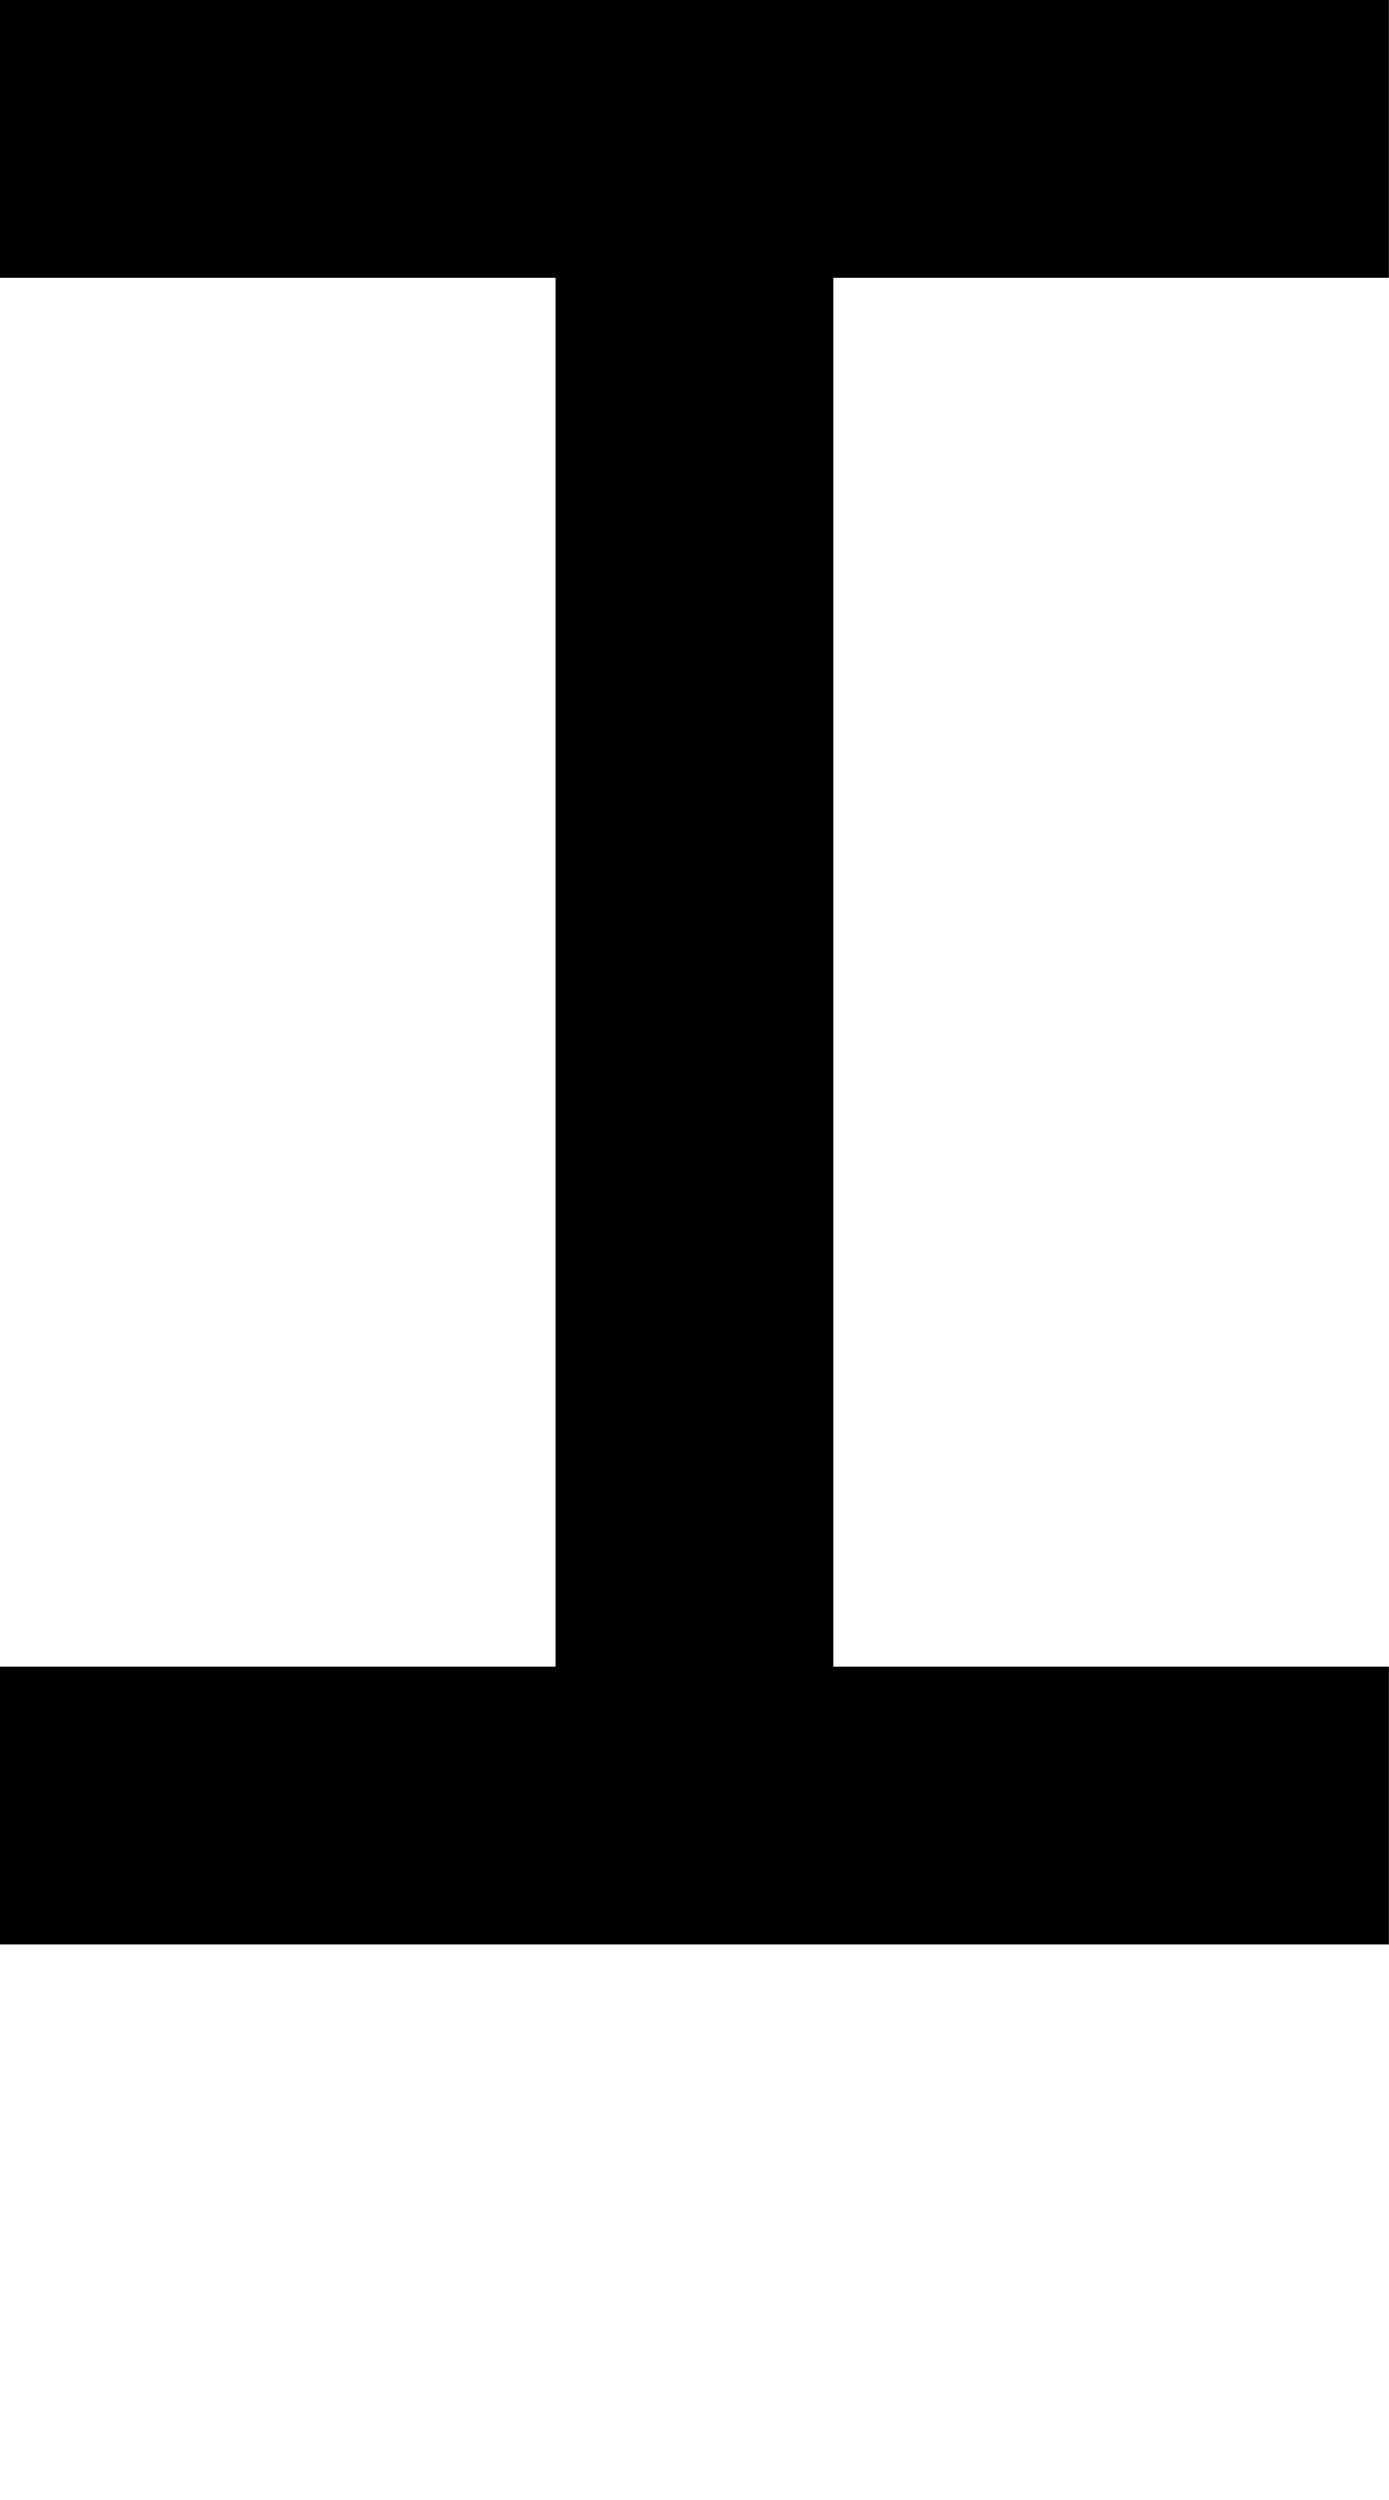
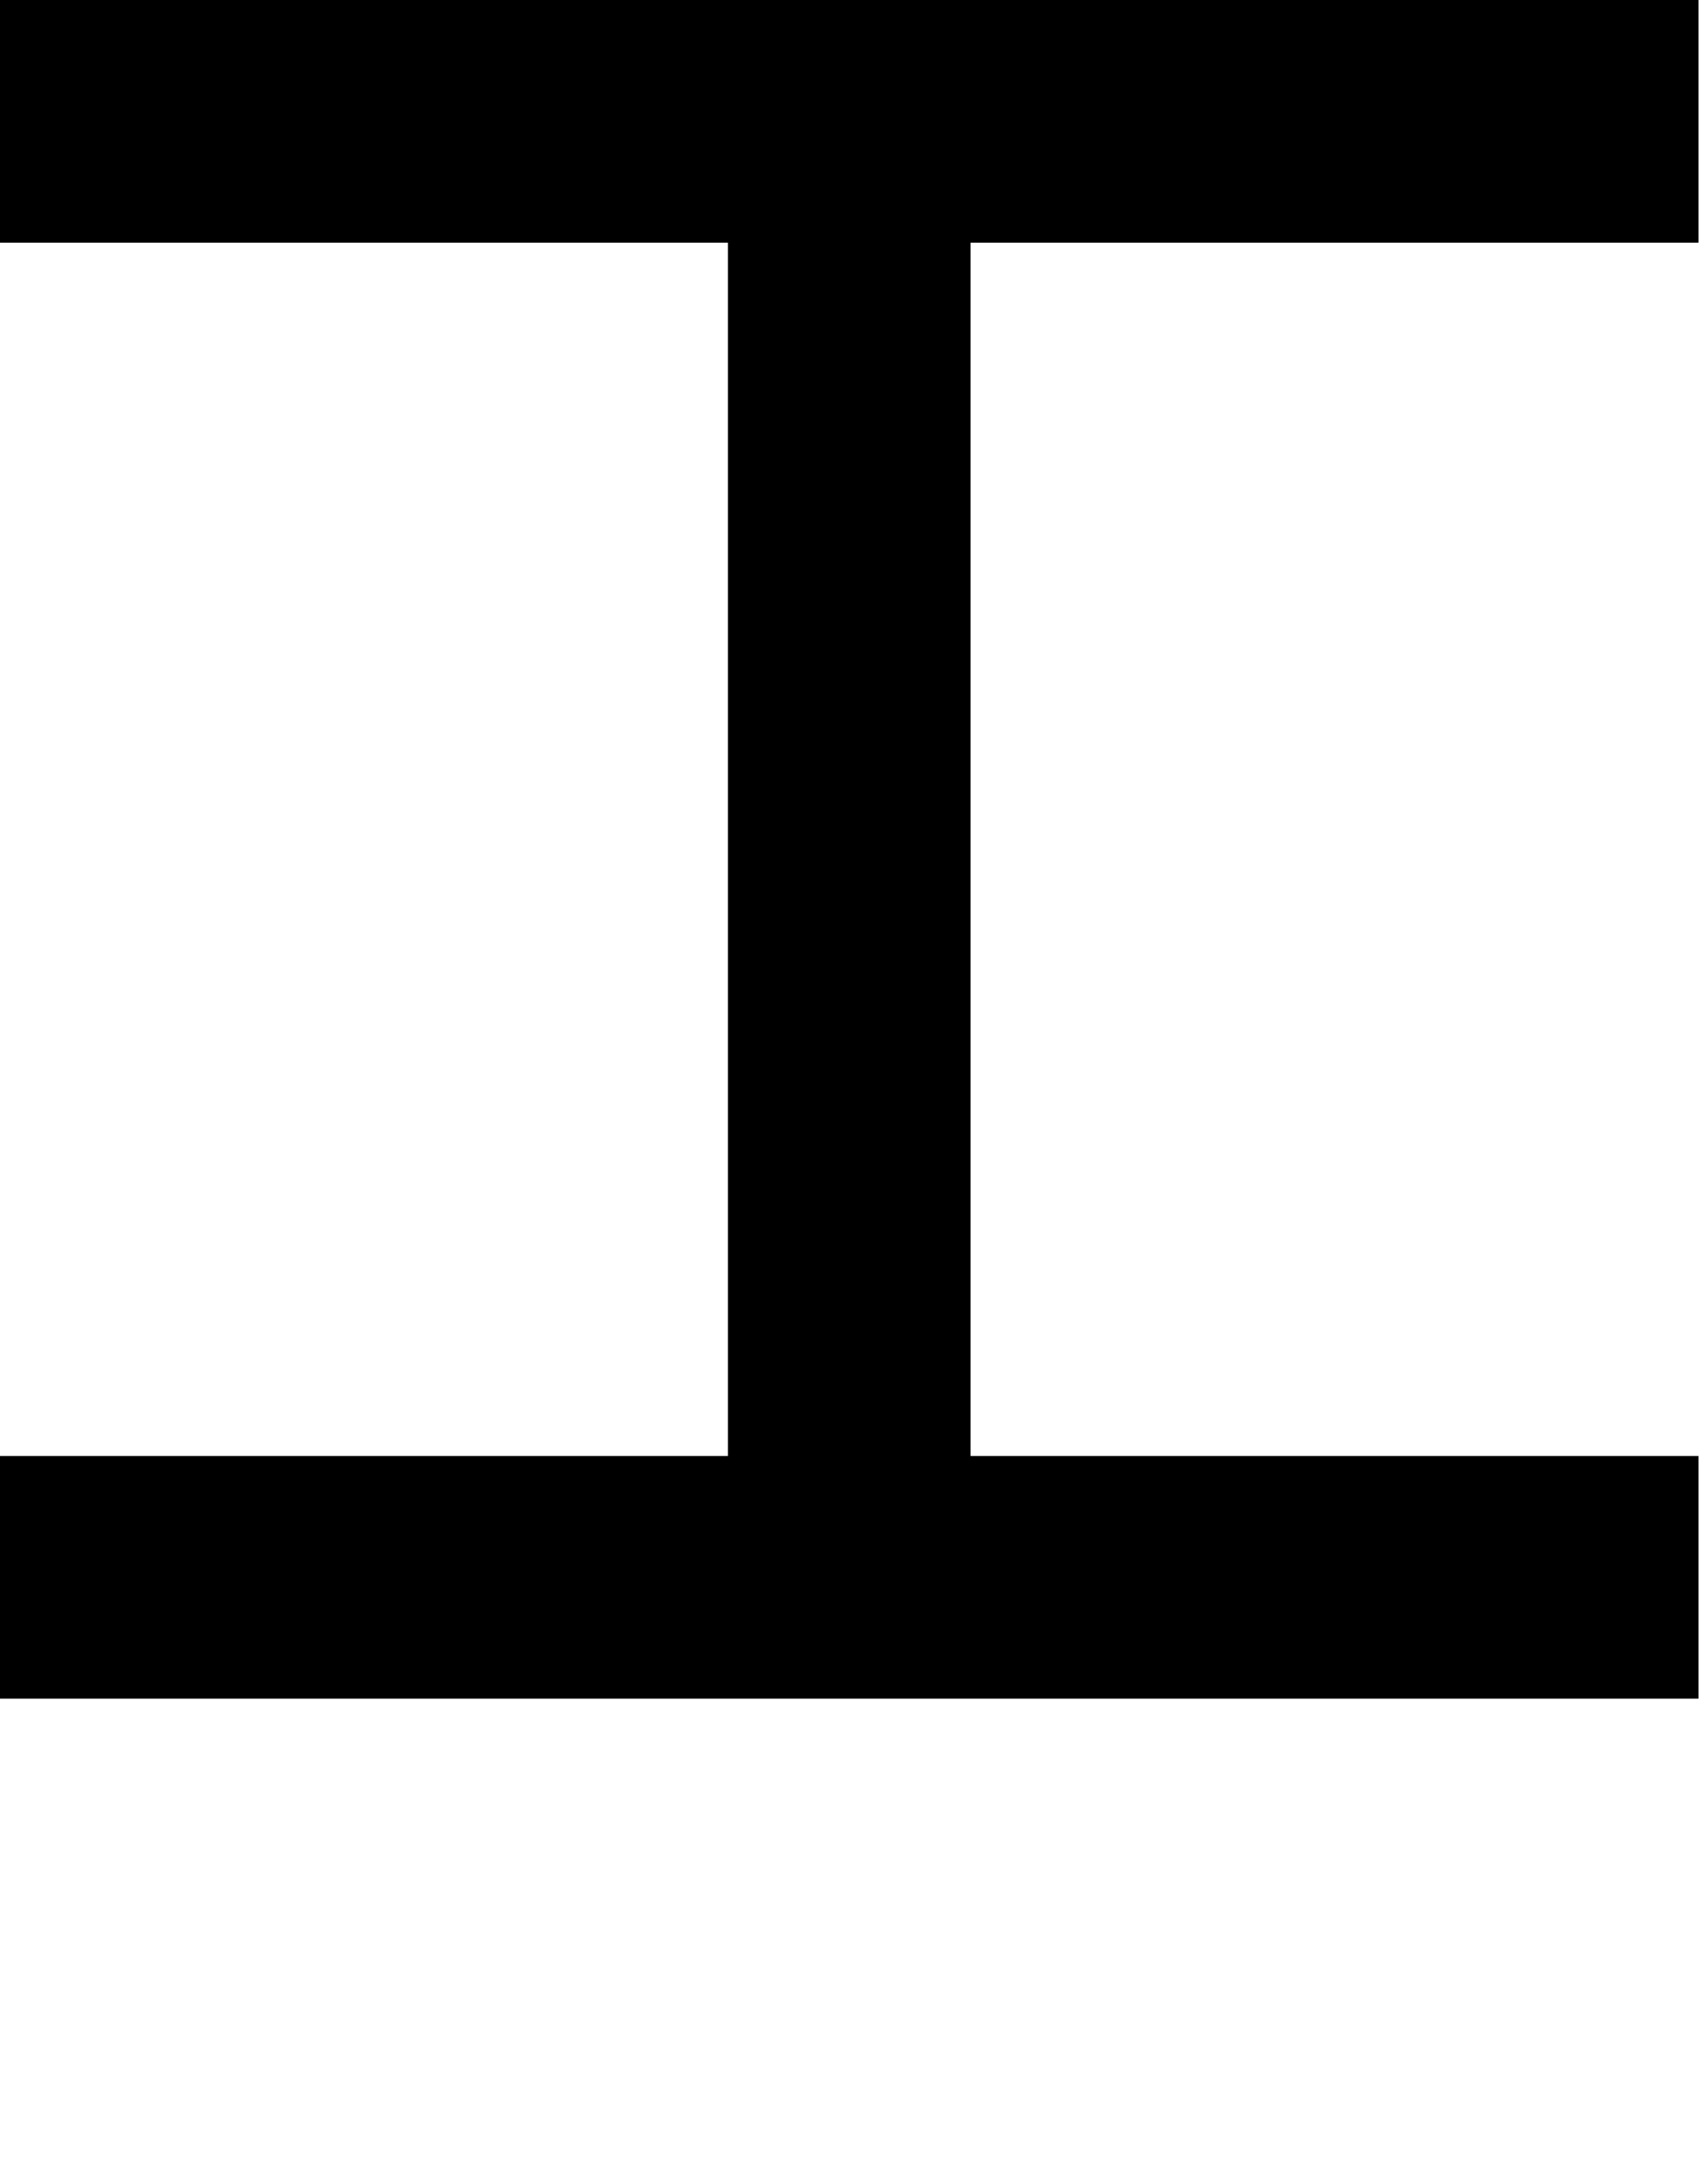
- <svg xmlns="http://www.w3.org/2000/svg" viewBox="0,0,5,9">
-   <path d="       M0,0       L5,0       L5,1       L3,1       L3,6       L5,6       L5,7       L0,7       L0,6       L2,6       L2,1       L0,1       Z" />
+ <svg xmlns="http://www.w3.org/2000/svg" viewBox="0,0,7,9">
+   <path d="       M0,0       L7,0       L7,1       L4,1       L4,6       L7,6       L7,7       L0,7       L0,6       L3,6       L3,1       L0,1" />
</svg>
